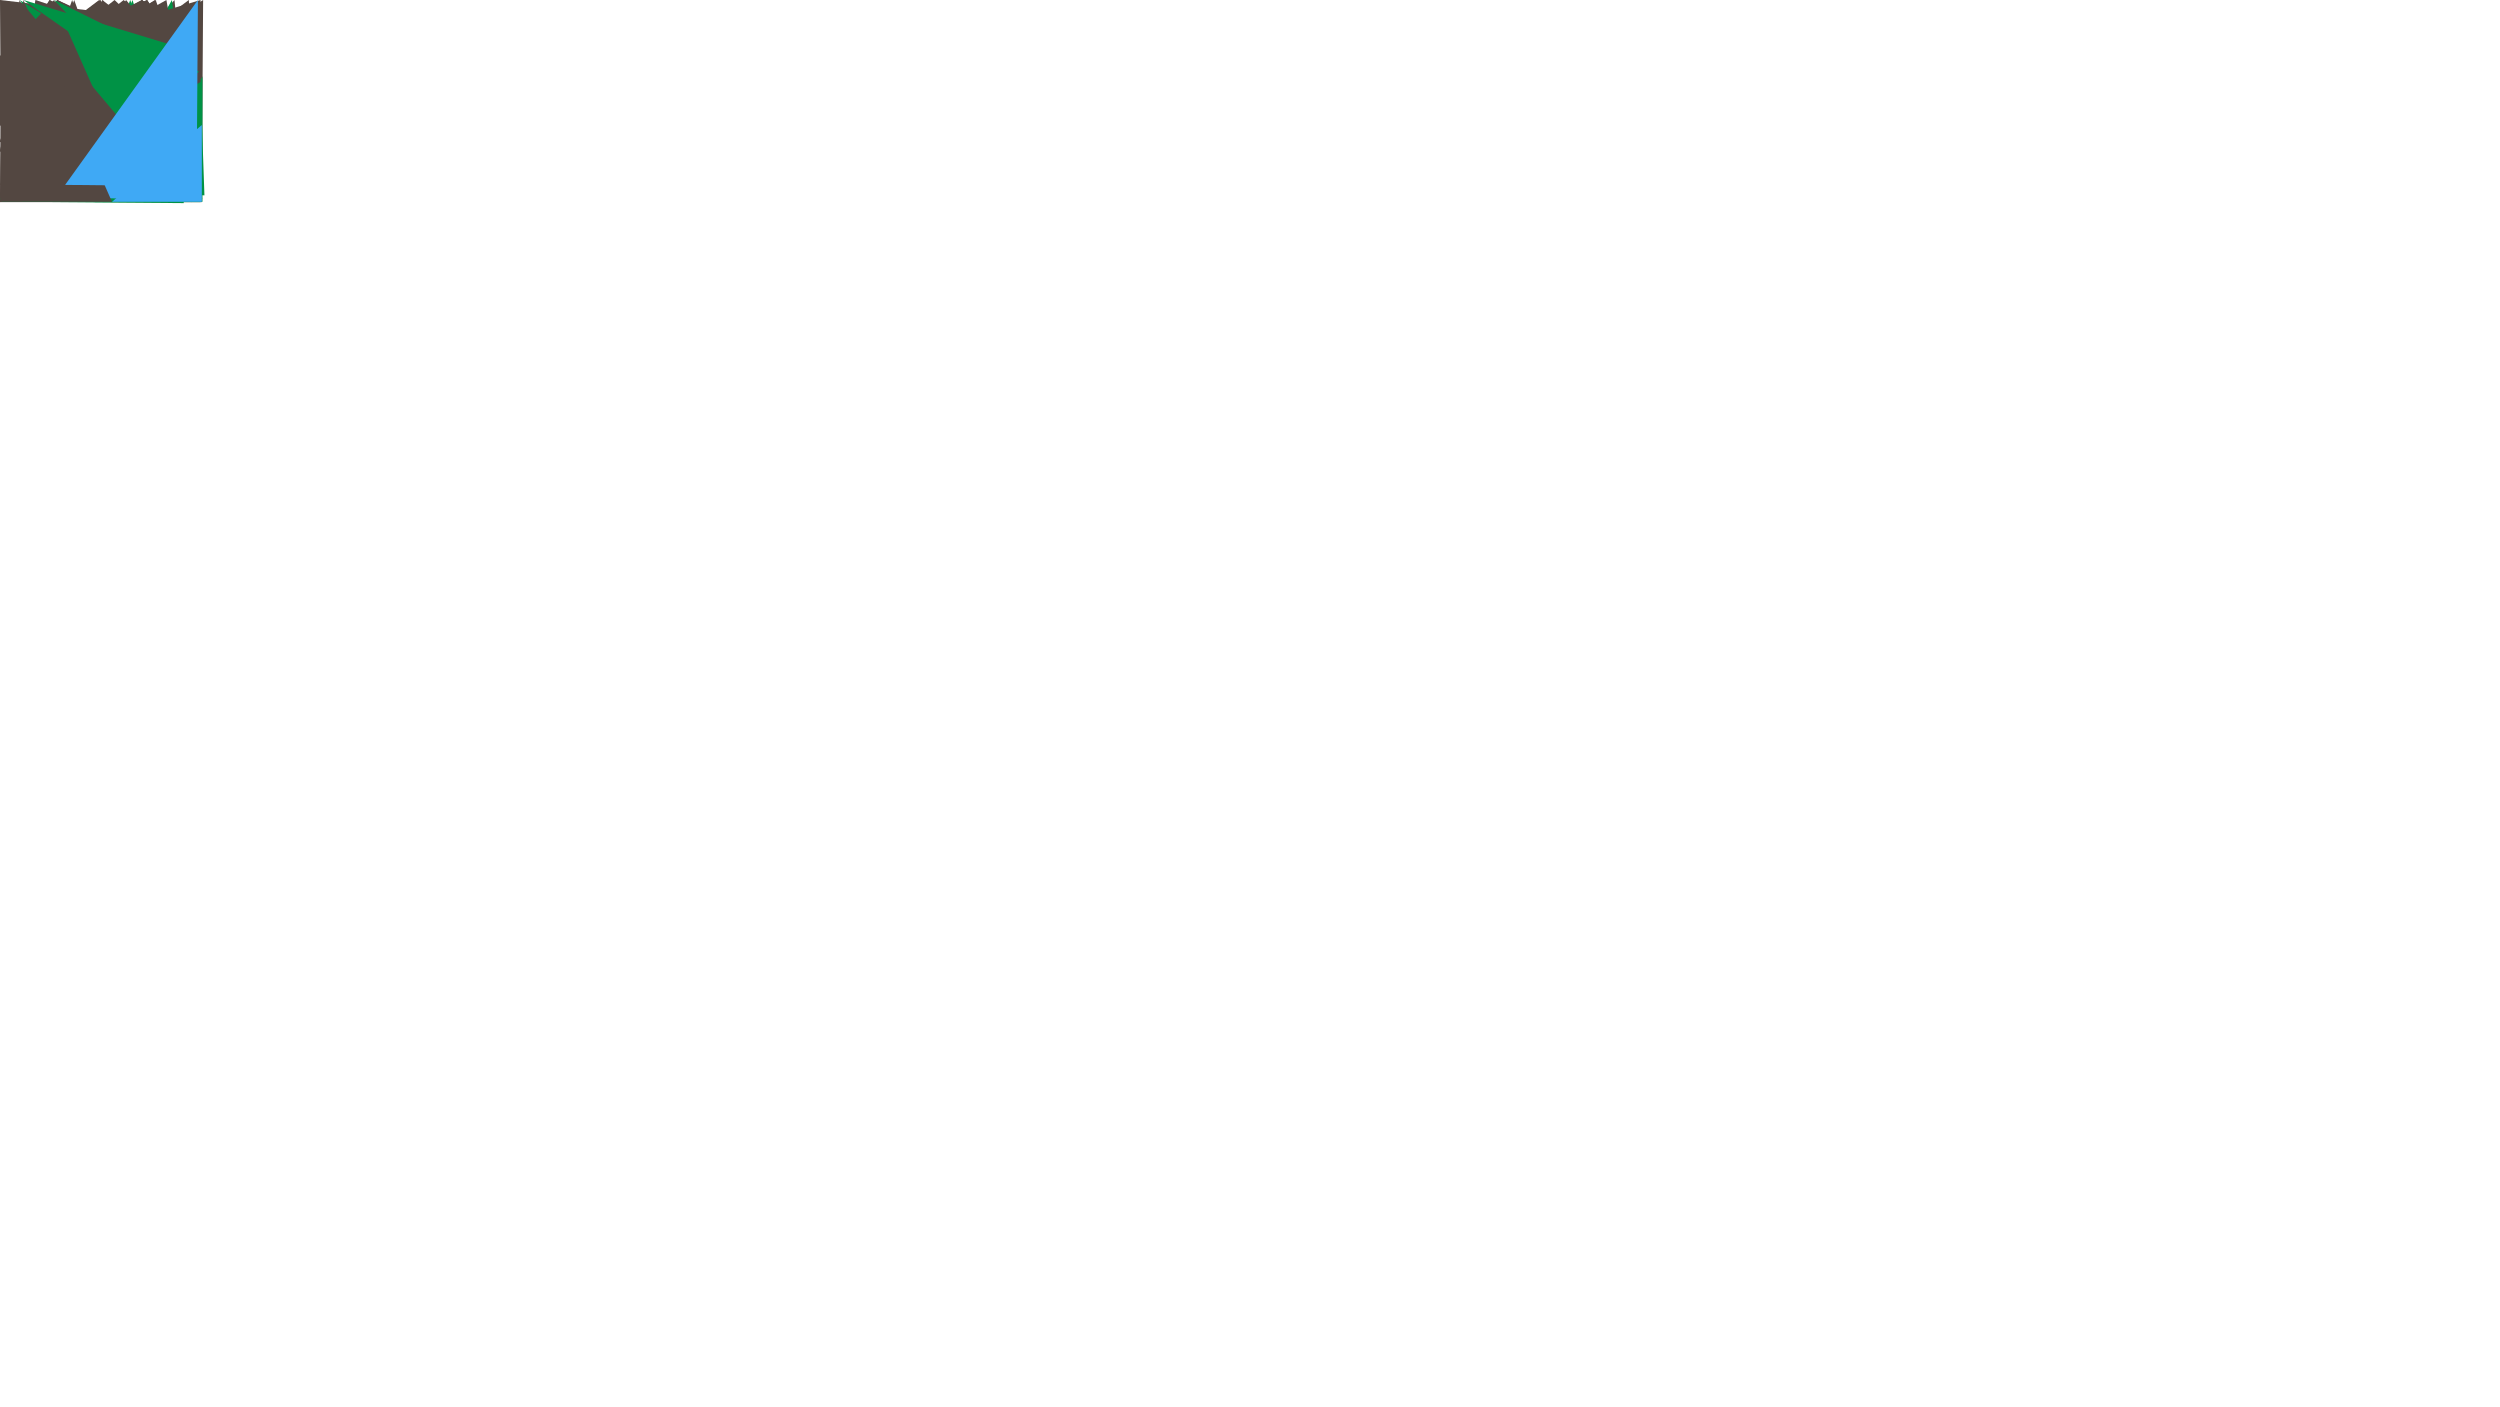
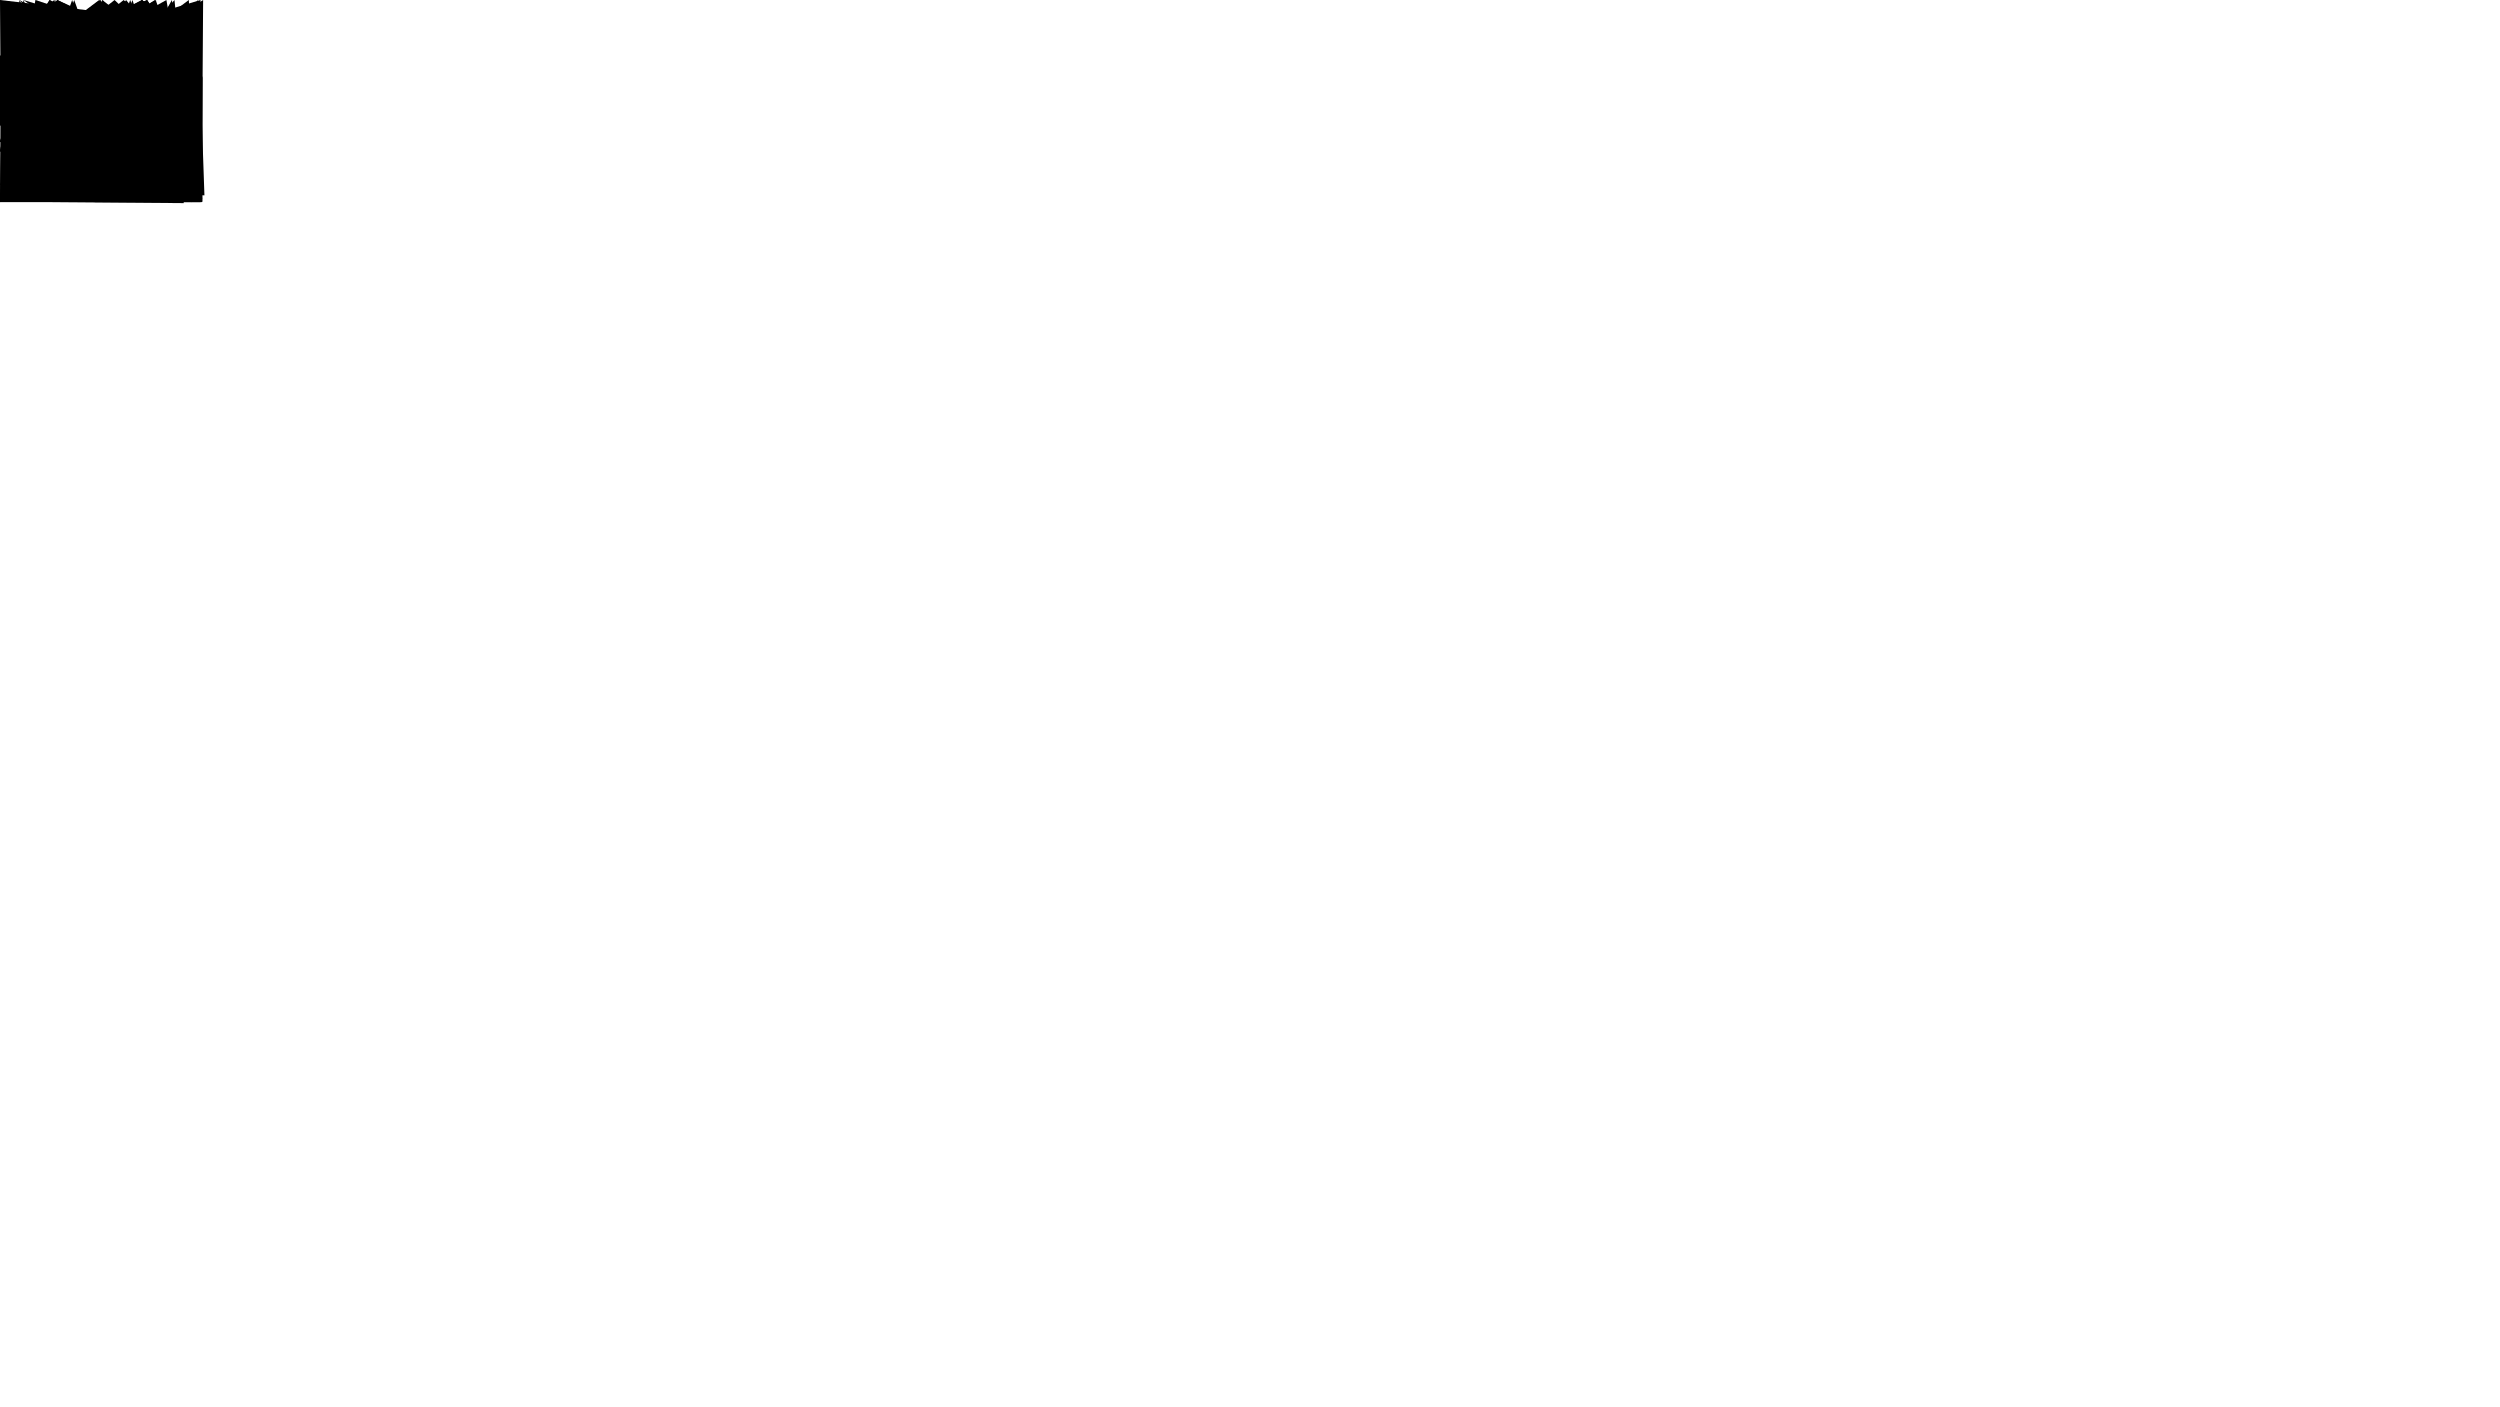
<svg xmlns="http://www.w3.org/2000/svg" viewBox="0 0 1920 1080">
  <defs>
    <style>
-       .a {
-         fill: #534741;
-       }
- 
-       .b {
-         fill: #009245;
-       }
- 
-       .c {
-         fill: #3fa9f5;
-       }
+       
    </style>
  </defs>
  <g>
    <polygon class="a" points="0 154 57 0 112 154 0 154" />
    <polygon class="b" points="43 154 100 0 155 154 43 154" />
  </g>
  <polygon class="a" points="0 152 134 0 149 152 0 152" />
  <polygon class="a" points="0 155 79 0 155 155 0 155" />
  <g>
    <polygon class="a" points="0 155 55.41 0 108.71 155 0 155" />
    <polygon class="b" points="46.29 155 101.7 0 155 155 46.29 155" />
    <polygon class="c" points="23 155 78 65 131.71 155 23 155" />
  </g>
  <g>
    <polygon class="a" points="0 155 33 35.17 108.71 155 0 155" />
    <polygon class="b" points="46.29 155 132 0 155 155 46.29 155" />
    <polygon class="c" points="23 155 78 37.77 131.71 155 23 155" />
  </g>
  <polygon class="a" points="0 155.26 19.8 60 127.8 0 155 155.26 0 155.26" />
  <polygon class="a" points="0 155 34 83 145 0 155 155 0 155" />
  <polygon class="a" points="0 149 34 77 156 0 155 149 0 149" />
  <polygon class="a" points="155.5 152.5 0 59 77 0 155.5 152.5" />
  <polygon class="a" points="0 116.26 11.8 60 119.8 0 147 155.26 0 116.26" />
  <polygon class="a" points="0 108.83 13 81.83 109.11 0 153.11 155 0 108.83" />
  <polygon class="a" points="0 91 0 46 154 0 153 149 0 91" />
  <polygon class="a" points="154.66 152.5 64 153.22 0 57.22 76.16 0 154.66 152.5" />
  <polygon class="a" points="0 116 11.8 59.74 88 0 146 56 147 155 52 155 0 116" />
  <polygon class="a" points="0 108.83 18.11 47 109.11 0 151.11 34 153.11 155 87.11 155 0 108.83" />
  <polygon class="a" points="0 96 0 51 113 0 151 61 122 155 73 155 0 96" />
  <polygon class="a" points="0 76.22 53 153.22 144 151.22 149 57.22 119 0 0 76.22" />
  <g>
    <polygon class="a" points="0.65 56 0 155 58.48 155 59.13 56 70.61 38.94 38.34 0 0.65 56" />
    <polygon class="a" points="146.33 59.74 96.82 0 70.61 38.94 87.85 59.74 95.52 116 61.73 155 120.21 155 154 116 146.33 59.74" />
  </g>
  <polygon class="a" points="153.11 108.83 135 47 44 0 2 34 0 155 66 155 153.11 108.83" />
  <polygon class="a" points="151 96 151 51 38 0 0 61 29 155 78 155 151 96" />
  <g>
    <polygon class="a" points="154 155 64 155 0 59 77 0 154 155" />
    <polygon class="b" points="0 154 64 63 114.17 103.28 124.07 155 0 154" />
  </g>
  <g>
    <polygon class="a" points="7 116 18.8 59.74 95 0 153 56 154 155 59 155 7 116" />
    <polygon class="b" points="124.07 154 60.07 63 9.9 103.28 0 155 124.07 154" />
  </g>
  <g>
    <polygon class="a" points="0 108.83 18.11 47 109.11 0 151.11 34 153.11 155 87.11 155 0 108.83" />
    <polygon class="b" points="17.11 155 81.11 64 131.27 104.28 141.18 156 17.11 155" />
  </g>
  <g>
    <polygon class="a" points="0 96 0 51 113 0 151 61 122 155 73 155 0 96" />
    <polygon class="b" points="16 154 39 45 104 74 140.07 155 16 154" />
  </g>
  <g>
    <polygon class="a" points="0 152.5 155.5 59 78.5 0 0 152.5" />
    <polygon class="b" points="79.5 154 155.5 59 155.5 155 79.5 154" />
  </g>
  <g>
    <polygon class="a" points="146.69 92.09 134.89 35.84 27.2 0 0 155.26 146.69 92.09" />
    <polygon class="b" points="147 92.26 73 155.26 154 155.26 147 92.26" />
  </g>
  <g>
    <polygon class="a" points="122.8 57.06 109.8 30.06 44 0 0 155 122.8 57.06" />
    <polygon class="b" points="123 57 66 155 154 155 123 57" />
  </g>
  <g>
    <polygon class="a" points="154 63 154 18 0 0 1 149 154 63" />
    <polygon class="b" points="154 63 63 149 157 150 154 63" />
  </g>
  <g>
    <polygon class="a" points="83 152 15 0 0 152 83 152" />
    <polygon class="b" points="15 0 122 66 96 96 15 0" />
    <polygon class="c" points="96 96 50 152 151 153 96 96" />
  </g>
  <g>
    <polygon class="a" points="105.11 143 41.56 0 0 43 0 92 105.11 143" />
    <polygon class="b" points="41.56 0 152.78 55 121 85 41.56 0" />
    <polygon class="c" points="121 85 105.11 143 154 106 121 85" />
  </g>
  <g>
    <polygon class="a" points="86 155 18 0 0 155 86 155" />
    <polygon class="b" points="18 0 138.3 36.52 155 96 18 0" />
    <polygon class="c" points="155 96 86 155 155 155 155 96" />
  </g>
  <g>
    <polygon class="a" points="83 142 39 43 0 142 83 142" />
    <polygon class="c" points="152 0 50 142 151 143 152 0" />
  </g>
</svg>
